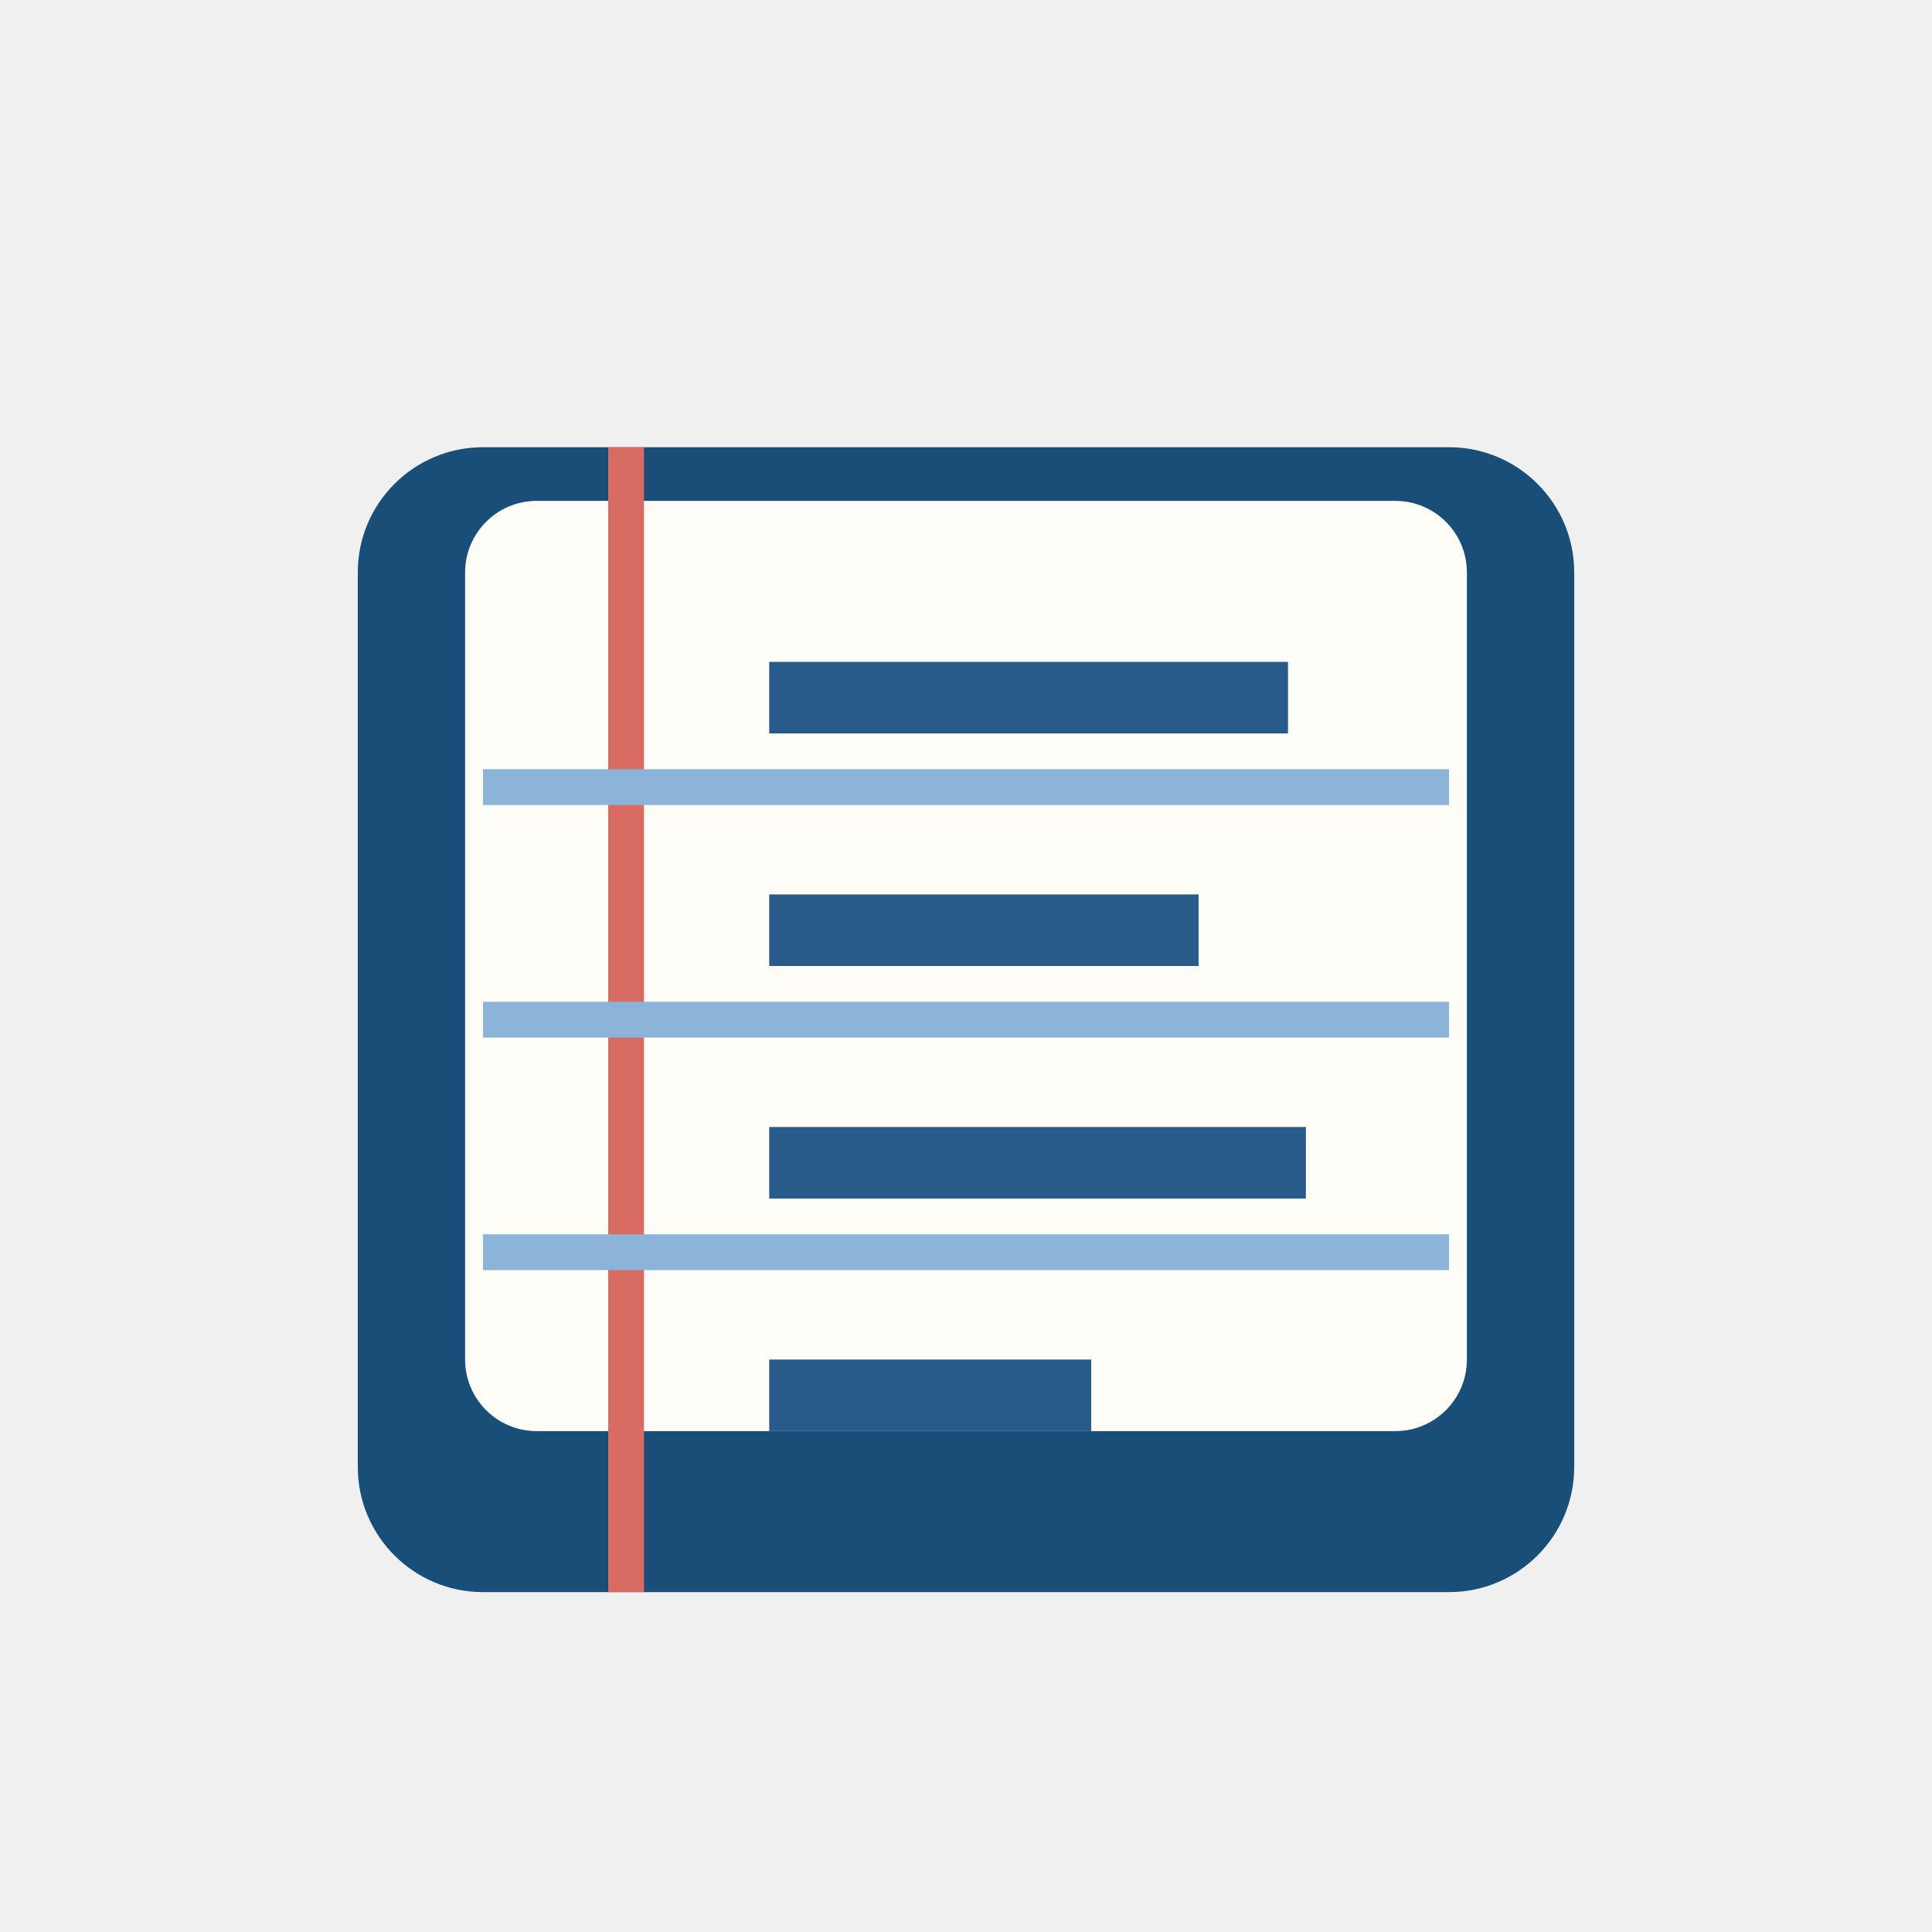
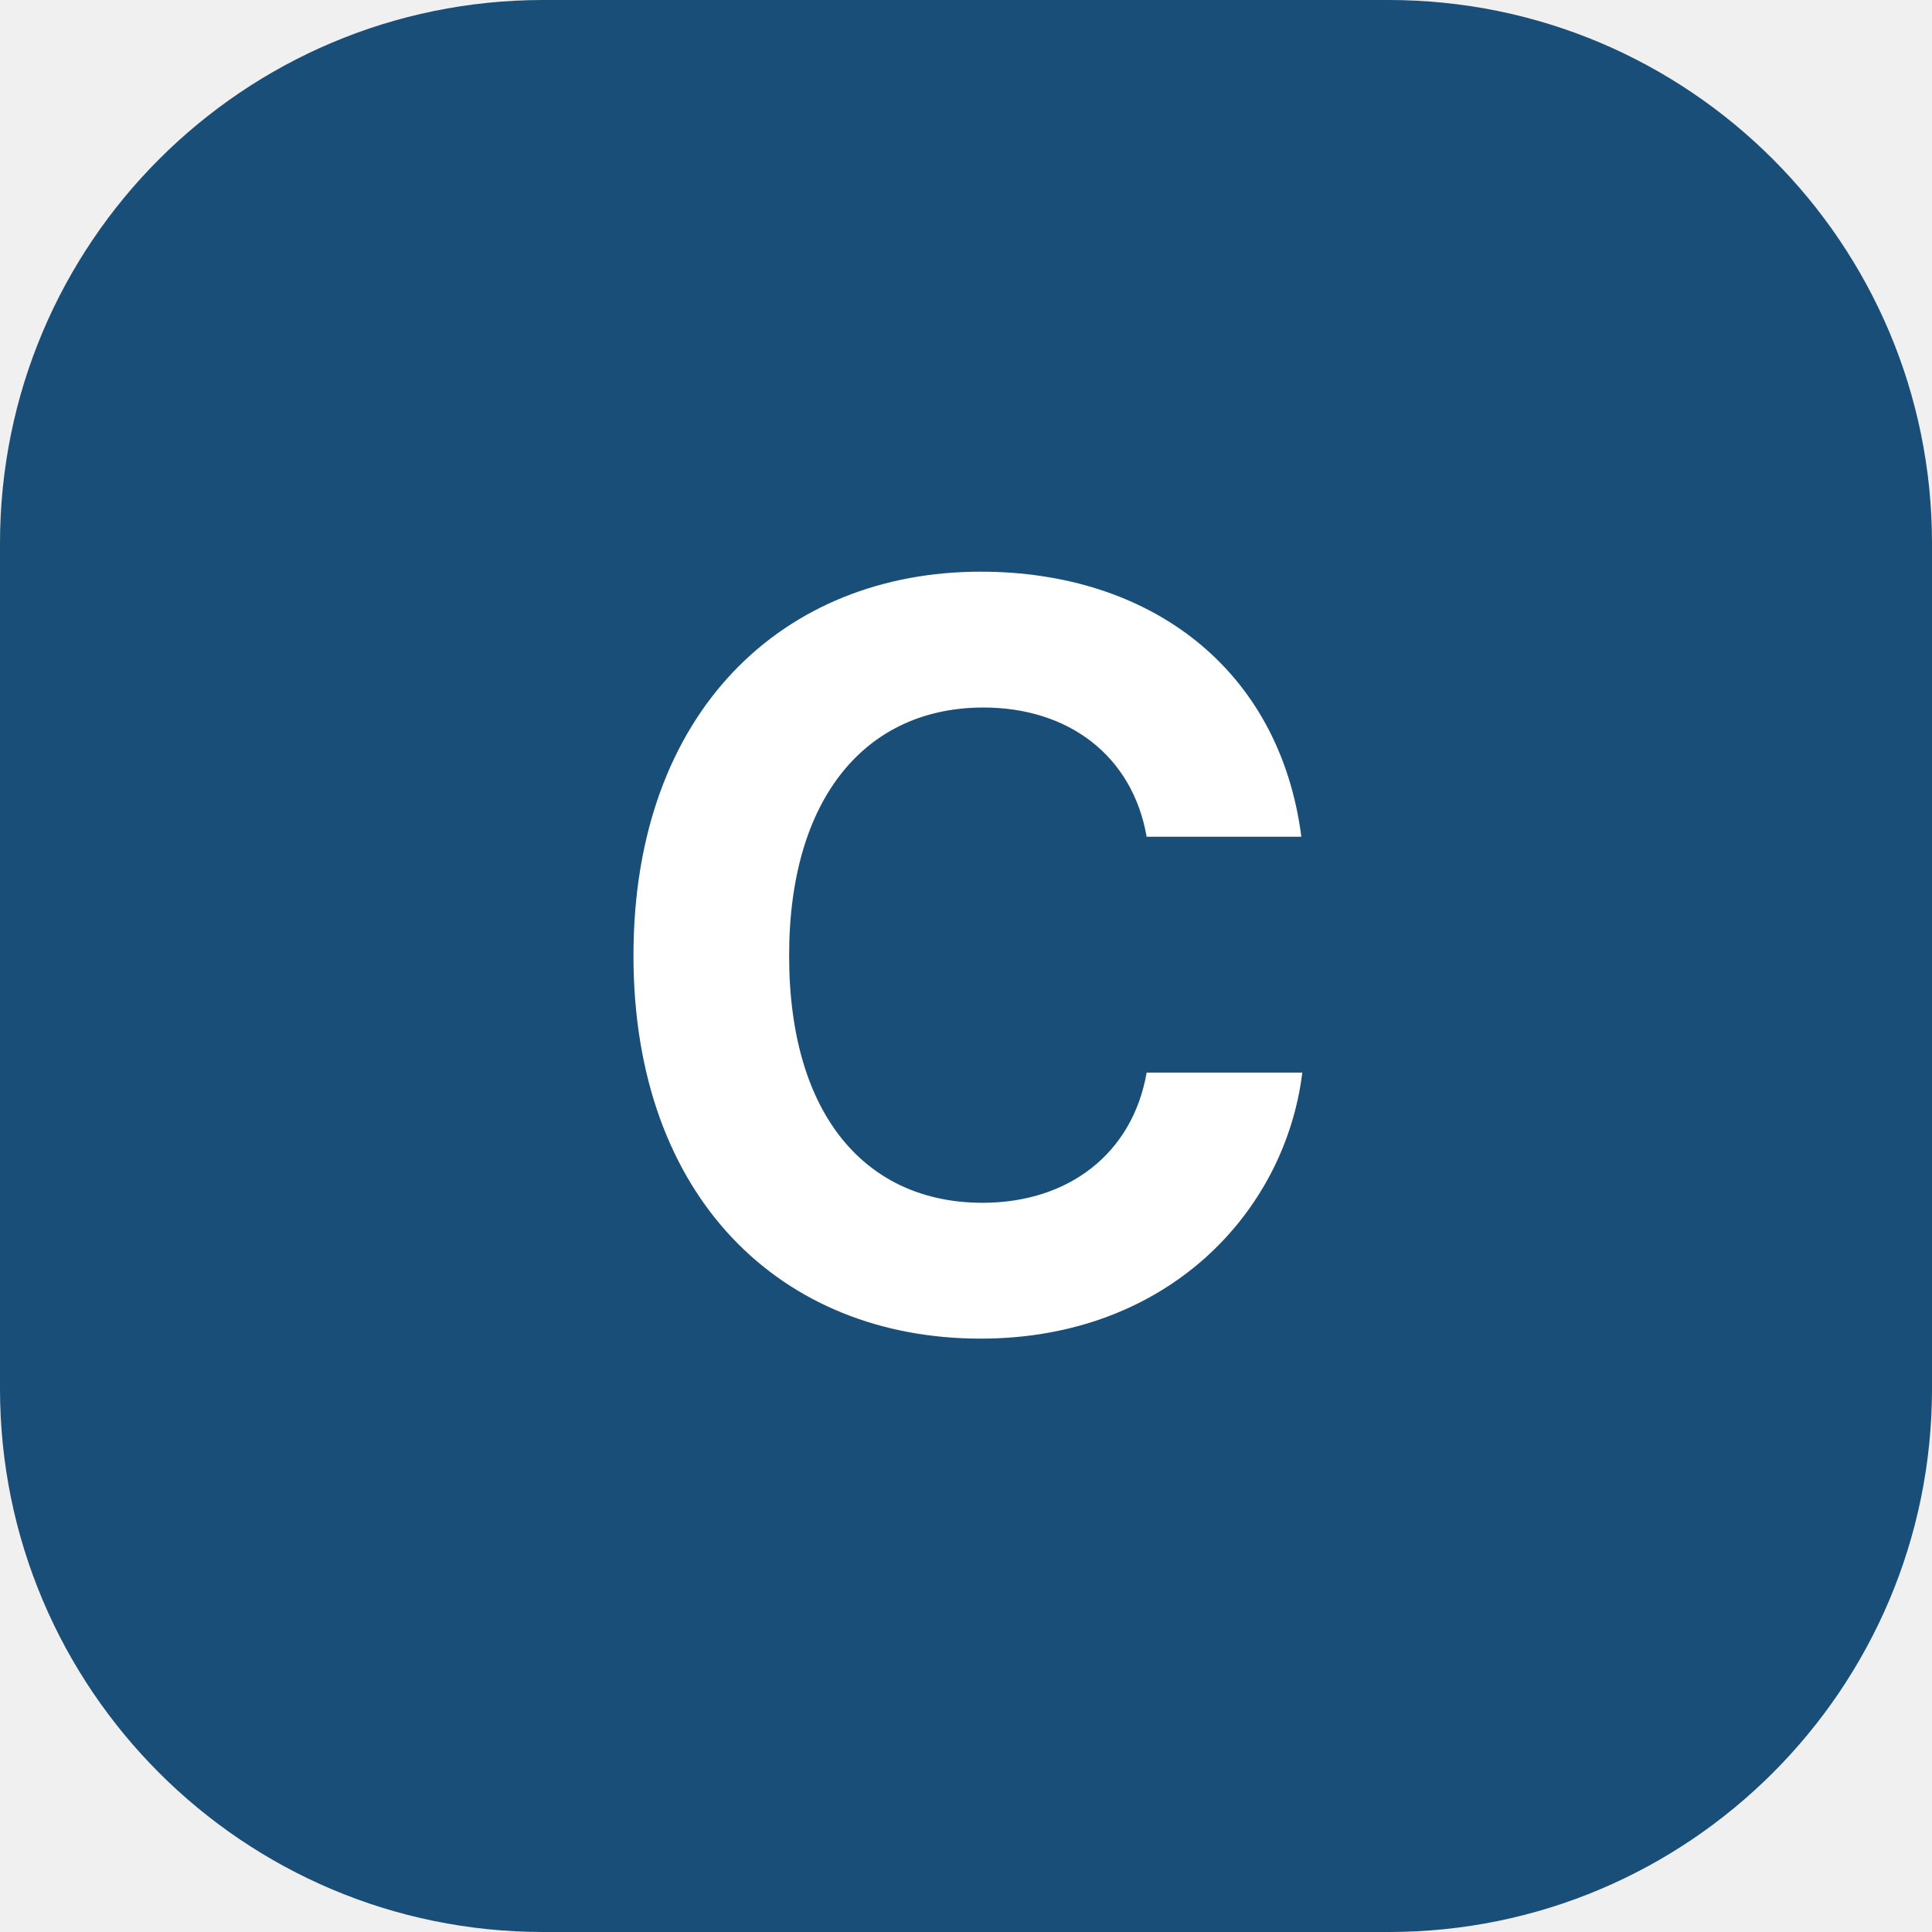
- <svg xmlns="http://www.w3.org/2000/svg" viewBox="0 0 108 108">
-   <path fill="#184E77" d="M27,25h54a7,7 0,0 1,7 7v50a7,7 0,0 1,-7 7h-54a7,7 0,0 1,-7 -7v-50a7,7 0,0 1,7 -7z" />
-   <path fill="#FFFDF7" d="M30,28h48a4,4 0,0 1,4 4v44a4,4 0,0 1,-4 4h-48a4,4 0,0 1,-4 -4v-44a4,4 0,0 1,4 -4z" />
-   <path fill="#D86B62" d="M34,25h2v64h-2z" />
-   <path fill="#8CB4D9" d="M27,43h54v2h-54zM27,56h54v2h-54zM27,69h54v2h-54z" />
-   <path fill="#285A8A" d="M43,37h29v4h-29zM43,50h24v4h-24zM43,63h30v4h-30zM43,76h18v4h-18z" />
+ <svg xmlns="http://www.w3.org/2000/svg" viewBox="0 0 32 32">
+   <rect width="32" height="32" rx="9" fill="#184E77" />
+   <text x="16" y="22" text-anchor="middle" font-family="-apple-system, system-ui, sans-serif" font-weight="700" font-size="17" fill="#FFFFFF">C</text>
</svg>
